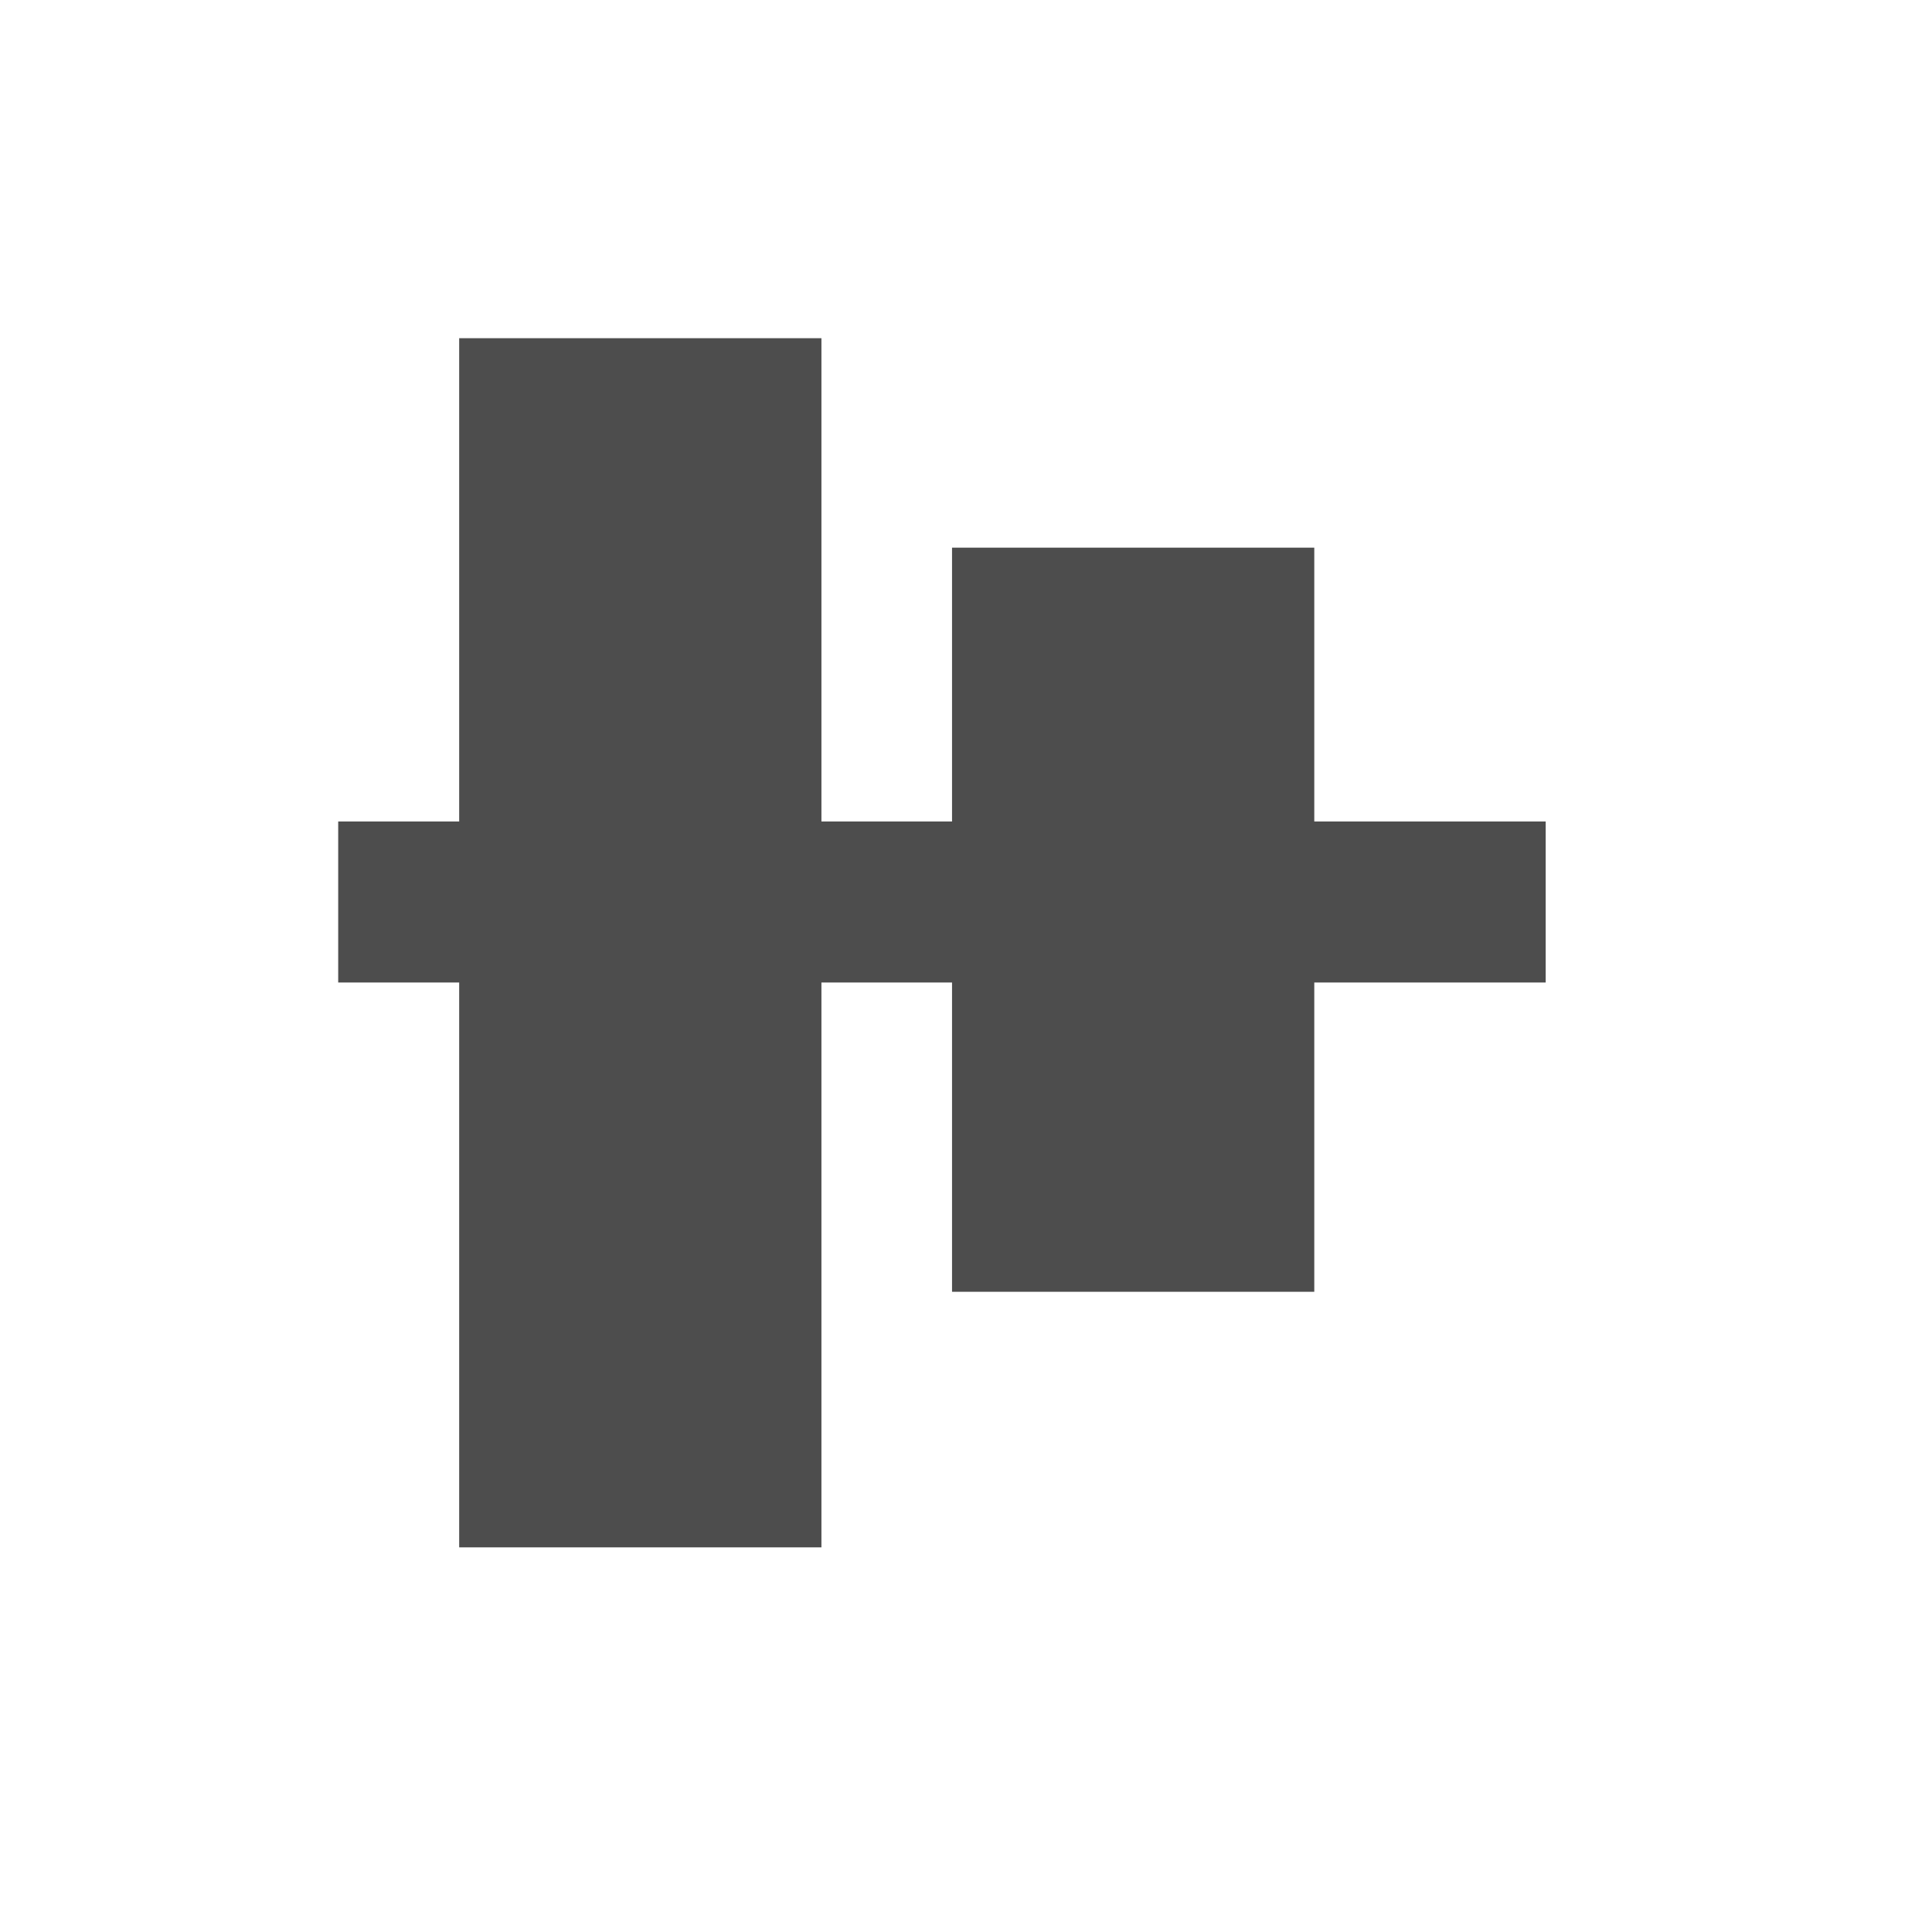
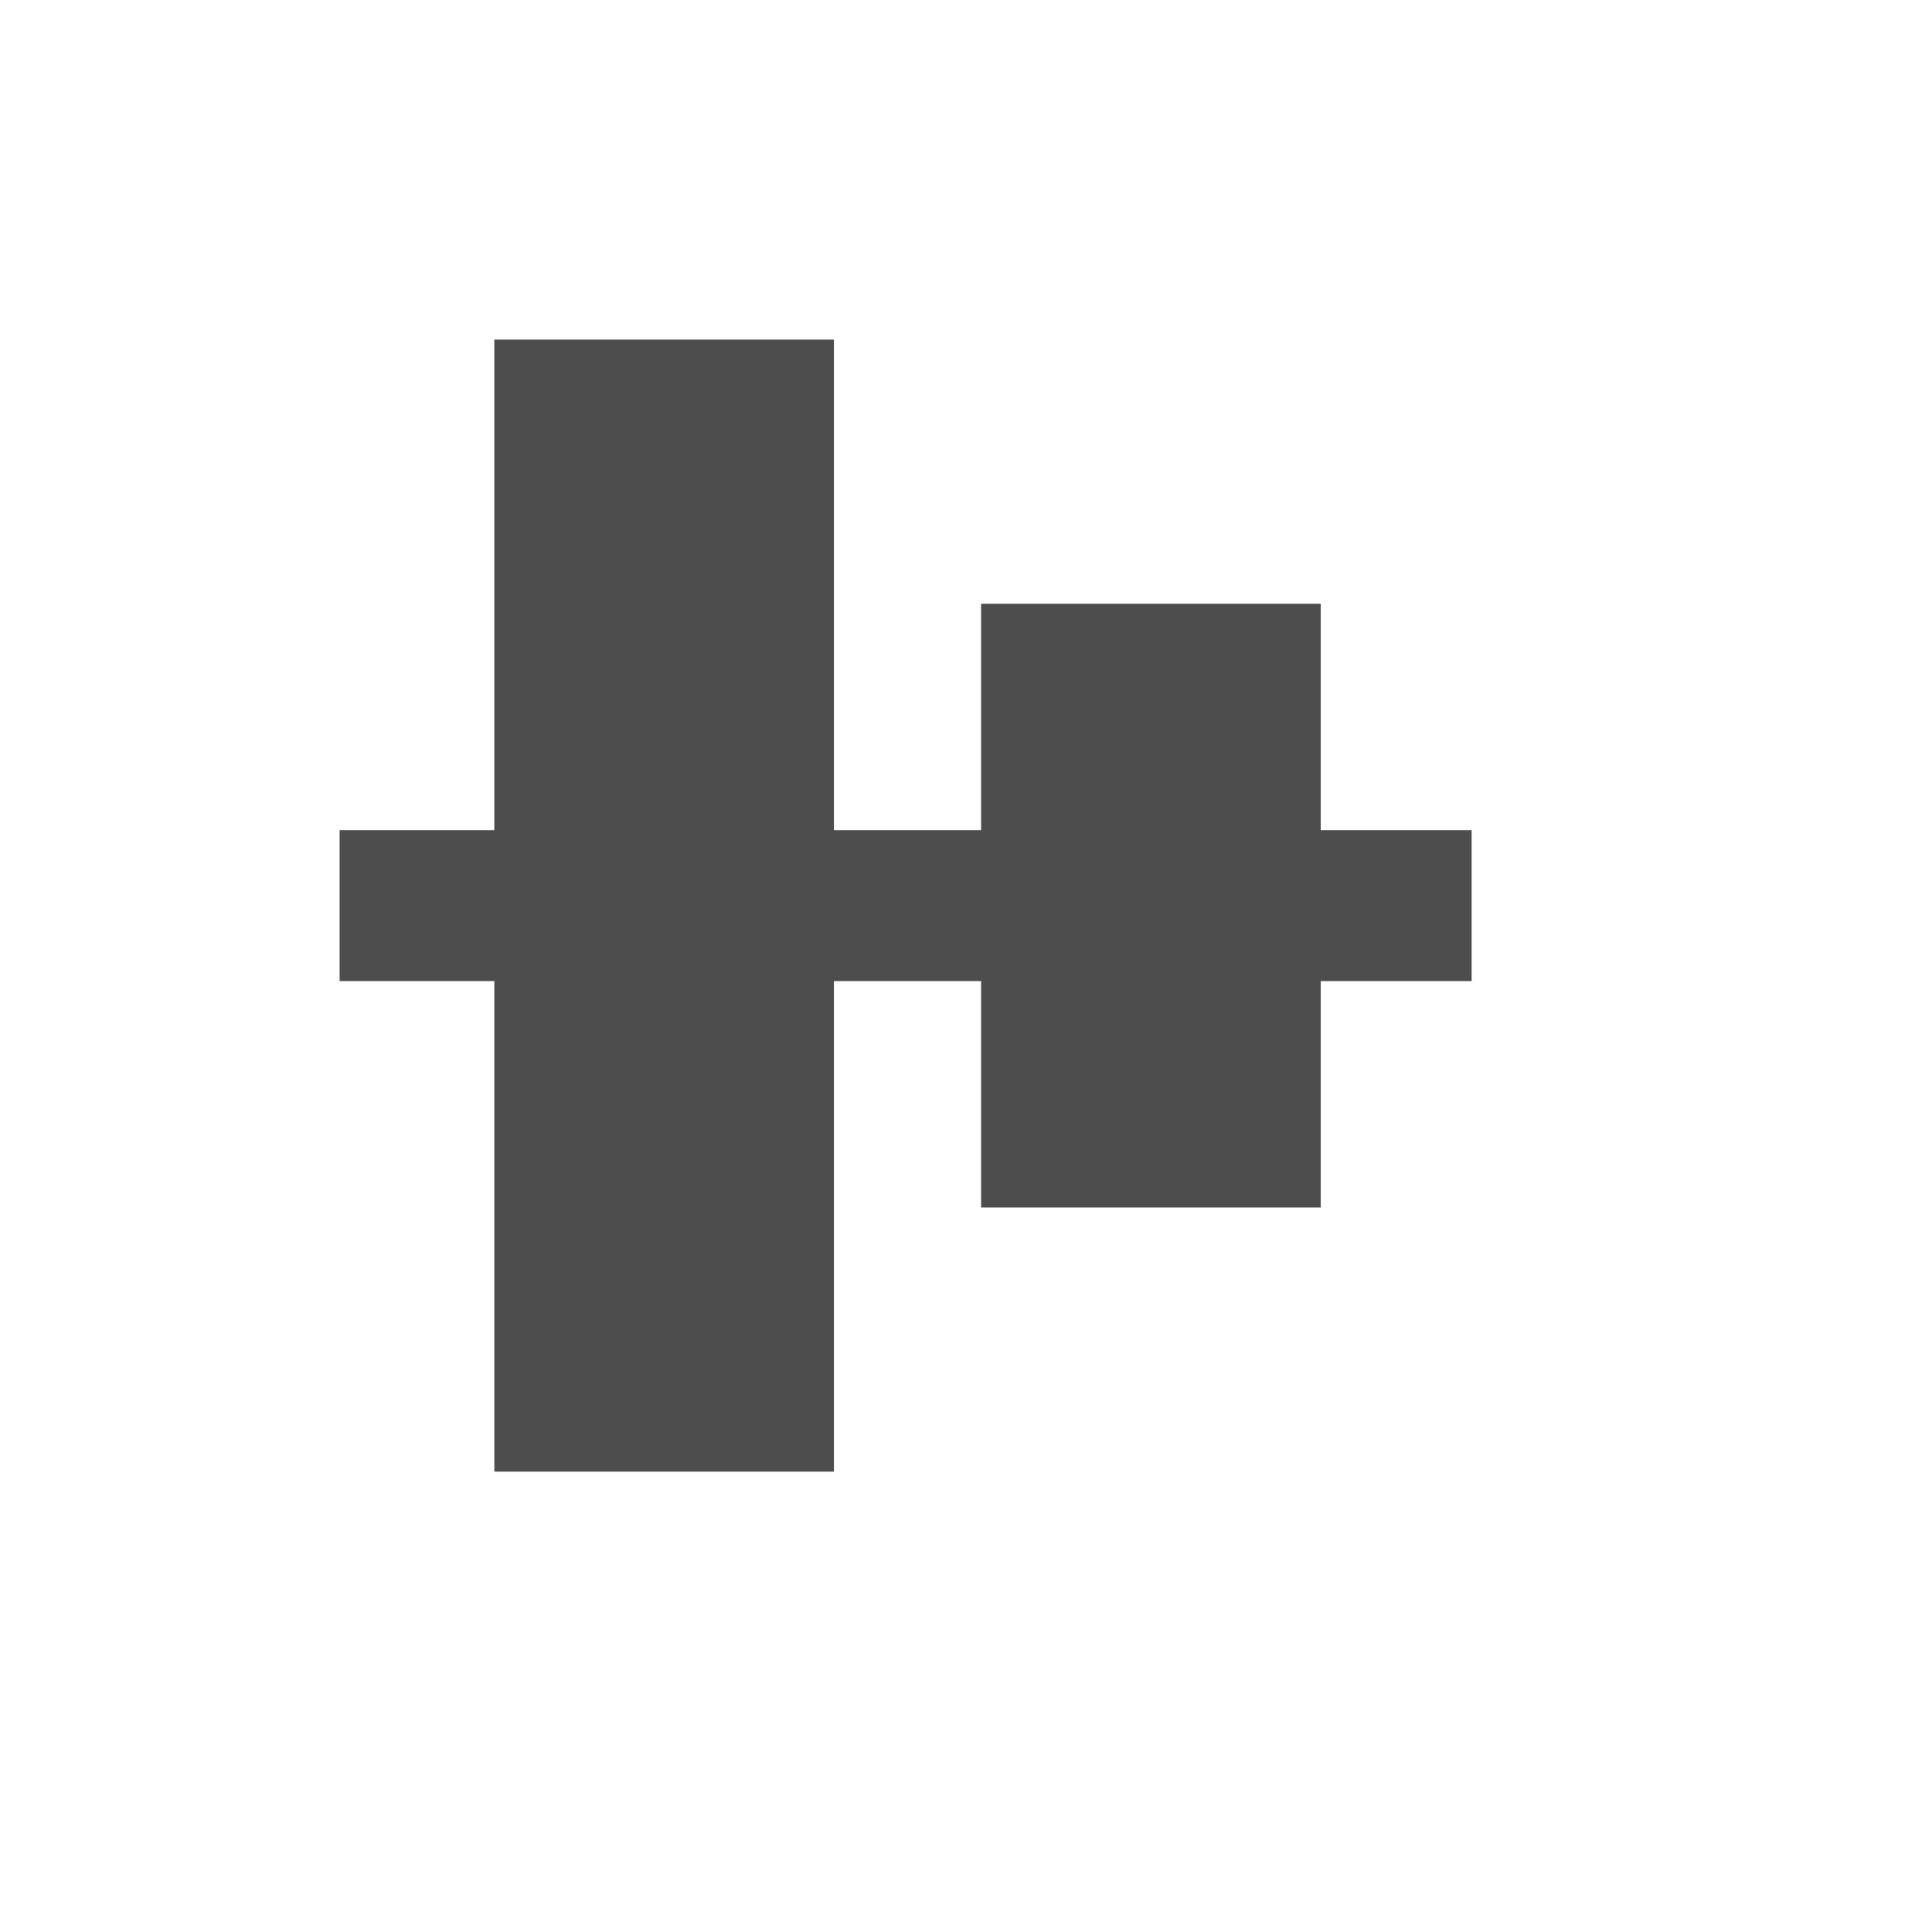
- <svg xmlns="http://www.w3.org/2000/svg" width="38.4pt" height="38.4pt">
-   <defs />
-   <g id="layer1">
-     <rect id="rect3260" transform="matrix(-7.77156e-16 1 -1 -7.77156e-16 38.9626 9.03741)" fill="none" width="24pt" height="24pt" />
-     <rect id="rect3288" transform="matrix(1.77636e-15 -1 1 1.77636e-15 8.96259 26.0374)" fill="#4d4d4d" fill-rule="evenodd" width="3.2pt" height="24pt" />
-     <rect id="rect3320" transform="matrix(-1 4.44089e-16 4.44089e-16 1 34.8299 14.5136)" fill="#4d4d4d" fill-rule="evenodd" width="7.2pt" height="14.79pt" />
-     <rect id="rect33201" transform="matrix(-1 0 0 1 21.7687 8.96259)" fill="#4d4d4d" fill-rule="evenodd" width="7.2pt" height="24.033pt" />
-   </g>
+ <svg xmlns="http://www.w3.org/2000/svg" width="38.4pt" height="38.4pt" id="svg2" version="1.1">
+   <defs id="defs4" />
+   <rect style="fill:#4d4d4d;fill-rule:evenodd" y="9" x="22" height="30" width="4" transform="matrix(0,1,1,0,0,0)" id="rect3288" />
+   <rect style="fill:#4d4d4d;fill-rule:evenodd" y="-39" x="-22.1" height="30" width="9" transform="scale(-1,-1)" id="rect33201" />
+   <rect id="rect4099" transform="scale(-1,-1)" width="9" height="16" x="-35" y="-32" style="fill:#4d4d4d;fill-rule:evenodd" />
</svg>
